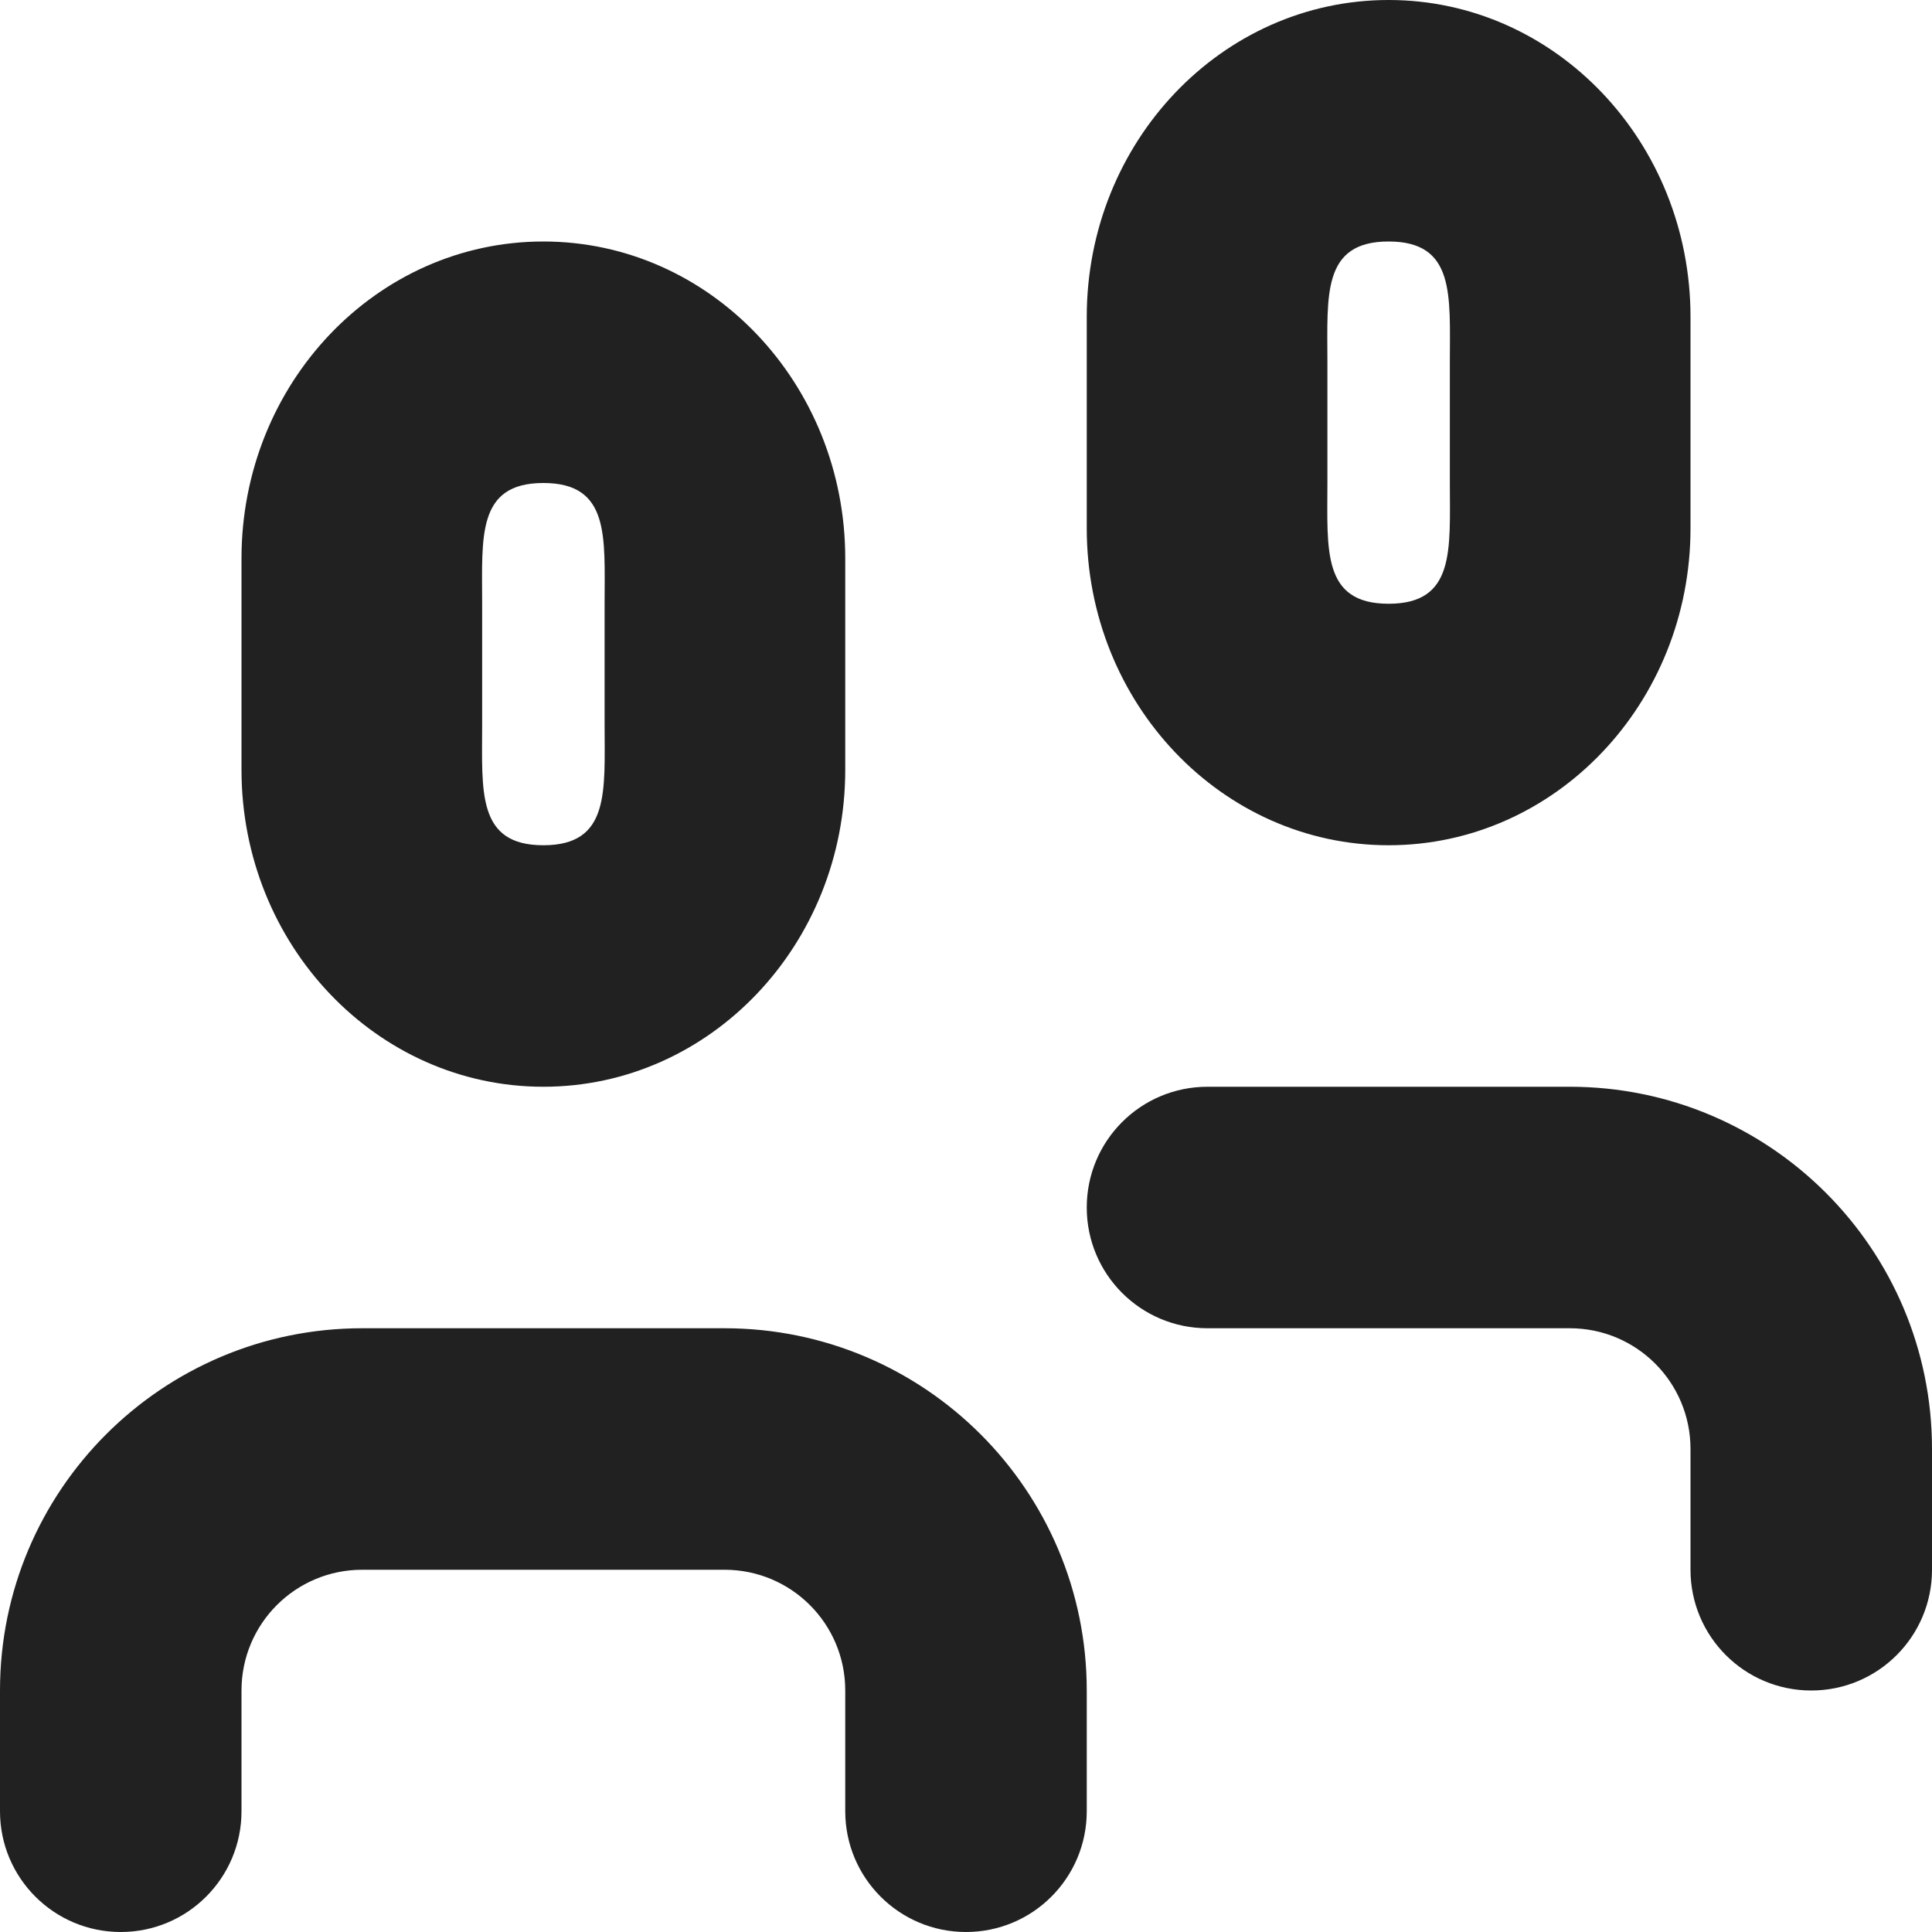
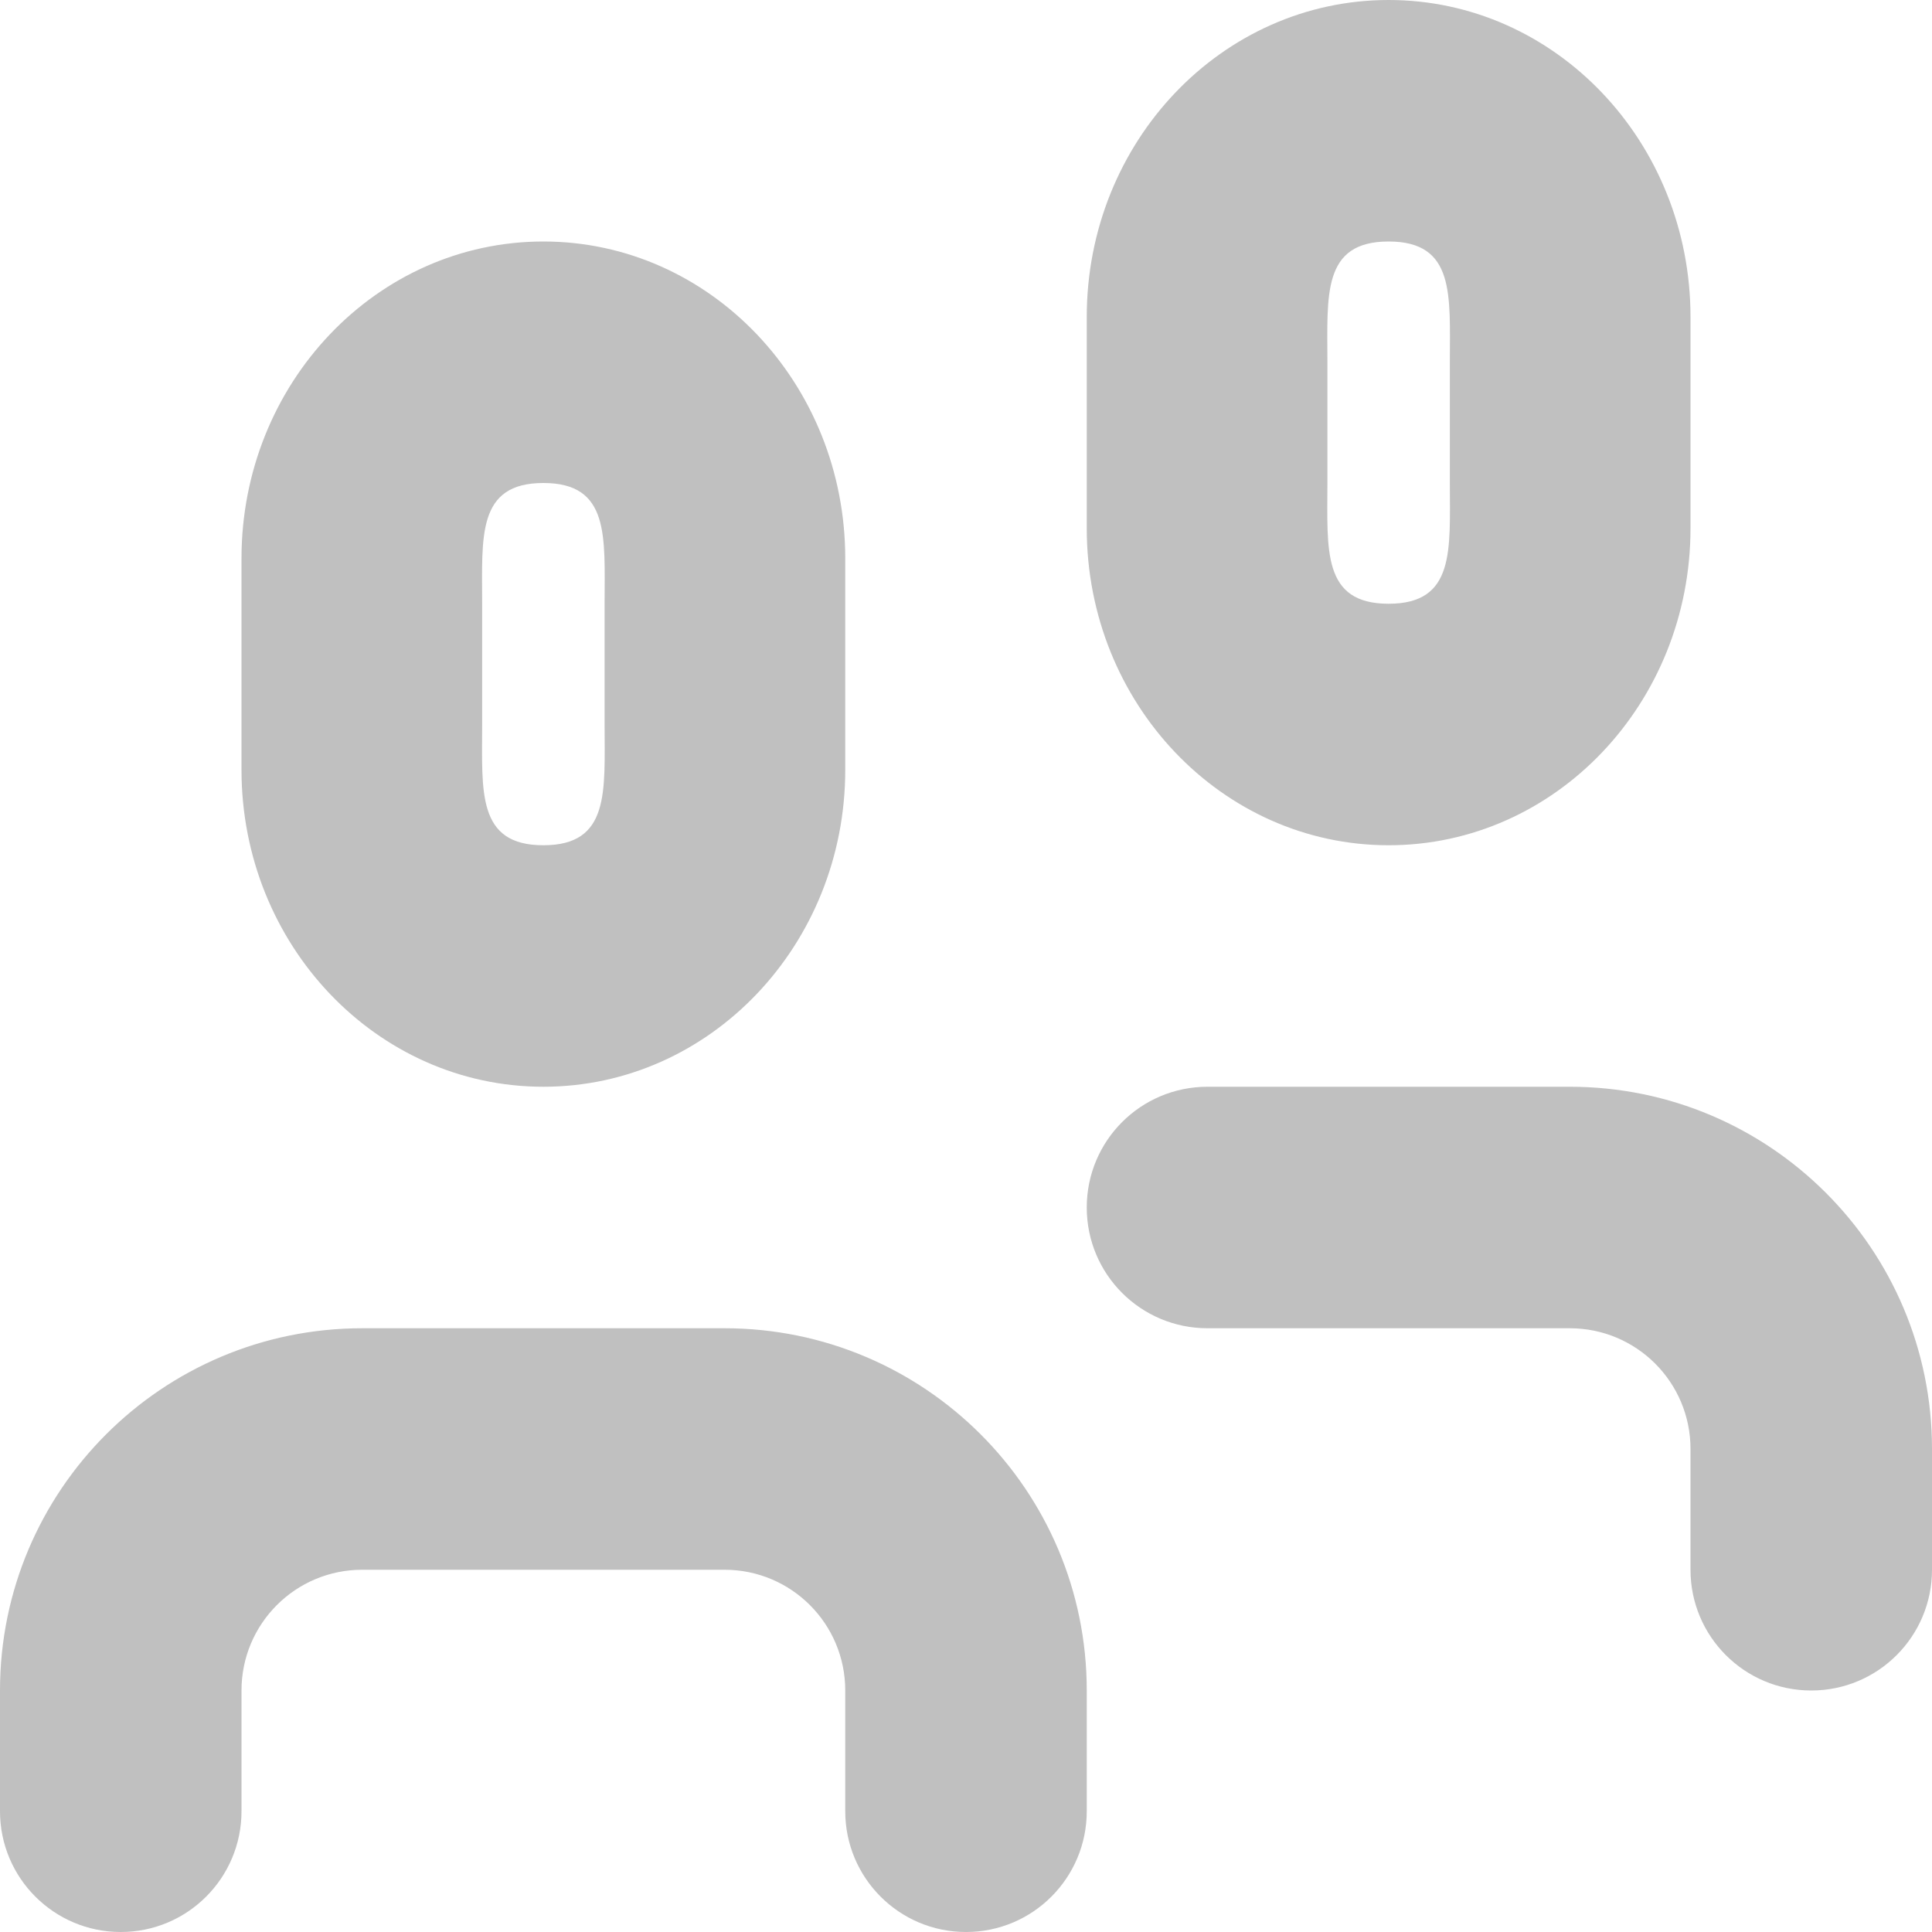
<svg xmlns="http://www.w3.org/2000/svg" version="1.1" x="0px" y="0px" width="16px" height="16px" viewBox="0 0 16 16" enable-background="new 0 0 16 16" xml:space="preserve">
  <g id="Background_xA0_Image_1_">
</g>
  <g id="Row_5_1_">
    <g id="group">
      <g>
-         <path fill="#212121" d="M11.5,7C12.881,7,14,5.824,14,4.375v-1.75C14,1.175,12.881,0,11.5,0S9,1.175,9,2.625v1.75     C9,5.824,10.119,7,11.5,7z M10.993,3c0-0.553-0.046-1,0.507-1s0.507,0.447,0.507,1v1c0,0.553,0.046,1-0.507,1     s-0.507-0.447-0.507-1V3z M13,9h-3c-0.553,0-1,0.447-1,1s0.447,1,1,1h3c0.553,0,1,0.447,1,1v1c0,0.552,0.447,1,1,1s1-0.448,1-1     v-1C16,10.343,14.657,9,13,9z M4.5,9C5.881,9,7,7.824,7,6.375v-1.75C7,3.175,5.881,2,4.5,2S2,3.175,2,4.625v1.75     C2,7.824,3.119,9,4.5,9z M3.993,5c0-0.553-0.046-1,0.507-1s0.507,0.447,0.507,1v1c0,0.553,0.046,1-0.507,1S3.993,6.553,3.993,6V5     z M6,11H3c-1.657,0-3,1.343-3,3v1c0,0.552,0.447,1,1,1s1-0.448,1-1v-1c0-0.553,0.447-1,1-1h3c0.553,0,1,0.447,1,1v1     c0,0.552,0.447,1,1,1s1-0.448,1-1v-1C9,12.343,7.657,11,6,11z" />
+         <path fill="#c0c0c0" d="M11.5,7C12.881,7,14,5.824,14,4.375v-1.75C14,1.175,12.881,0,11.5,0S9,1.175,9,2.625v1.75     C9,5.824,10.119,7,11.5,7z M10.993,3c0-0.553-0.046-1,0.507-1s0.507,0.447,0.507,1v1c0,0.553,0.046,1-0.507,1     s-0.507-0.447-0.507-1V3z M13,9h-3c-0.553,0-1,0.447-1,1s0.447,1,1,1h3c0.553,0,1,0.447,1,1v1c0,0.552,0.447,1,1,1s1-0.448,1-1     v-1C16,10.343,14.657,9,13,9z M4.5,9C5.881,9,7,7.824,7,6.375v-1.75C7,3.175,5.881,2,4.5,2S2,3.175,2,4.625v1.75     C2,7.824,3.119,9,4.5,9z M3.993,5c0-0.553-0.046-1,0.507-1s0.507,0.447,0.507,1v1c0,0.553,0.046,1-0.507,1S3.993,6.553,3.993,6V5     z M6,11H3c-1.657,0-3,1.343-3,3v1c0,0.552,0.447,1,1,1s1-0.448,1-1v-1c0-0.553,0.447-1,1-1h3c0.553,0,1,0.447,1,1v1     c0,0.552,0.447,1,1,1s1-0.448,1-1v-1C9,12.343,7.657,11,6,11z" />
      </g>
    </g>
  </g>
  <g id="Row_4_1_">
</g>
  <g id="Row_3_1_">
</g>
  <g id="Row_2_1_">
</g>
  <g id="Row_1_1_">
</g>
</svg>
